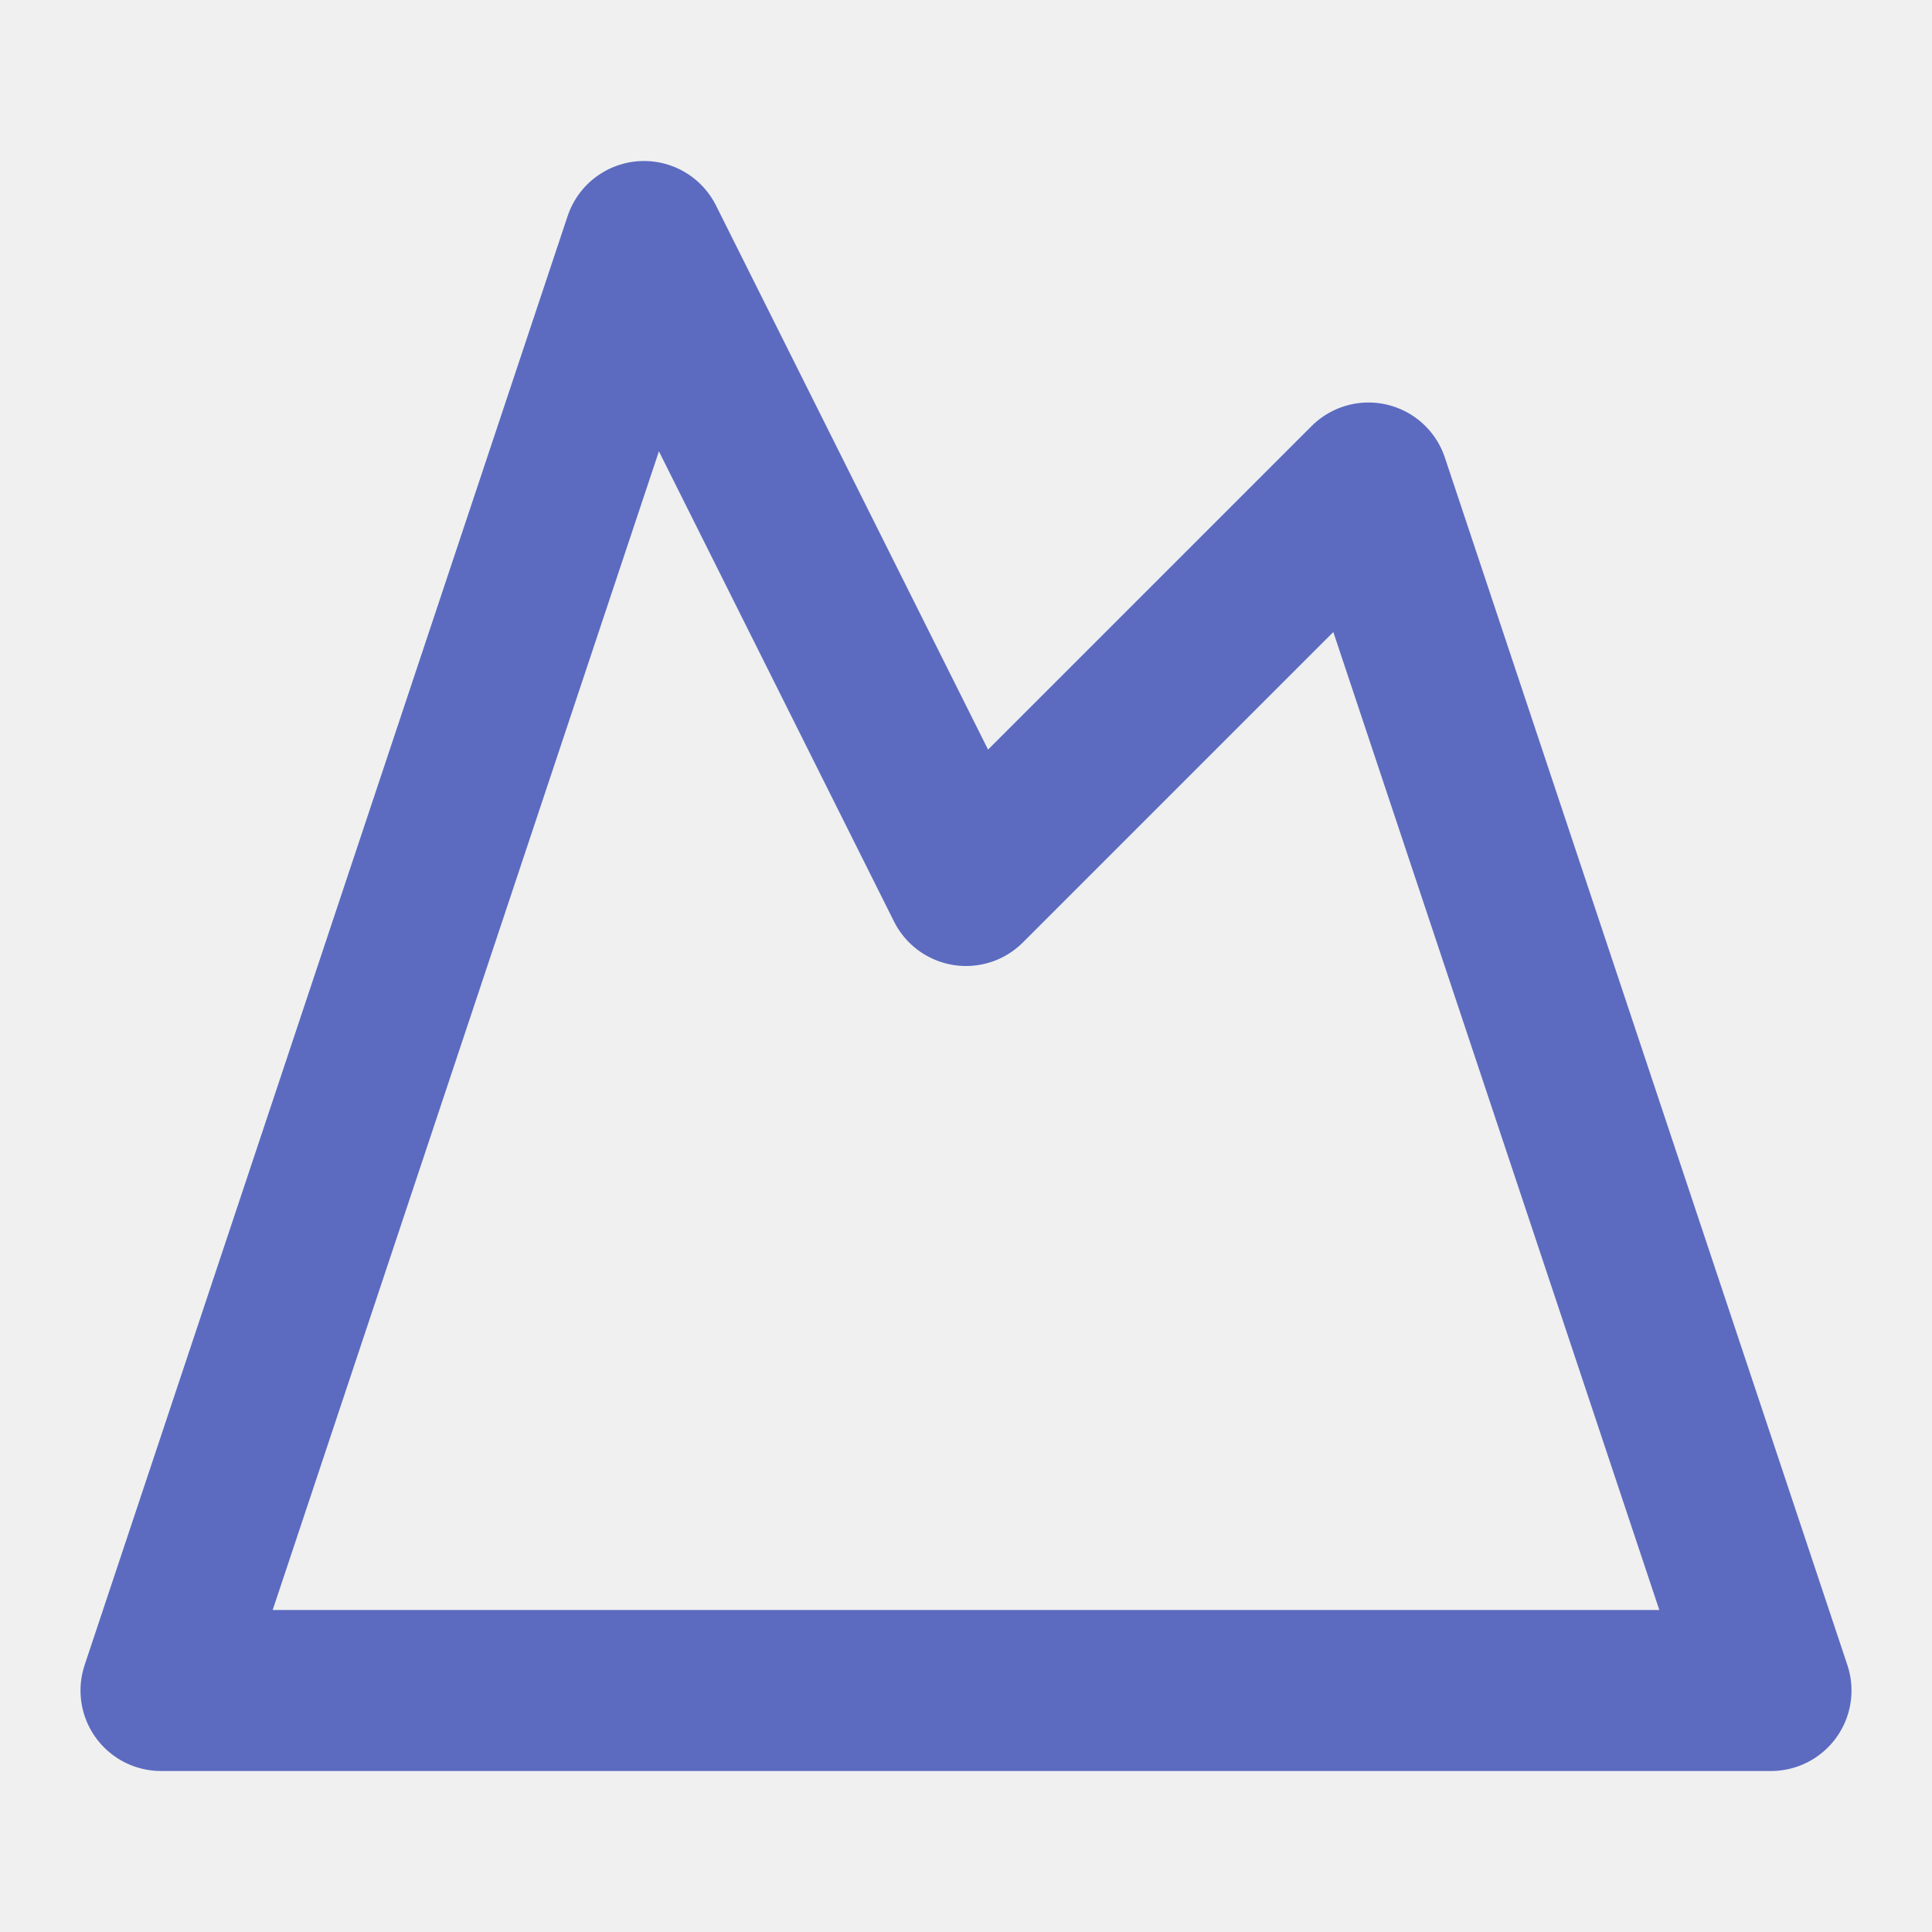
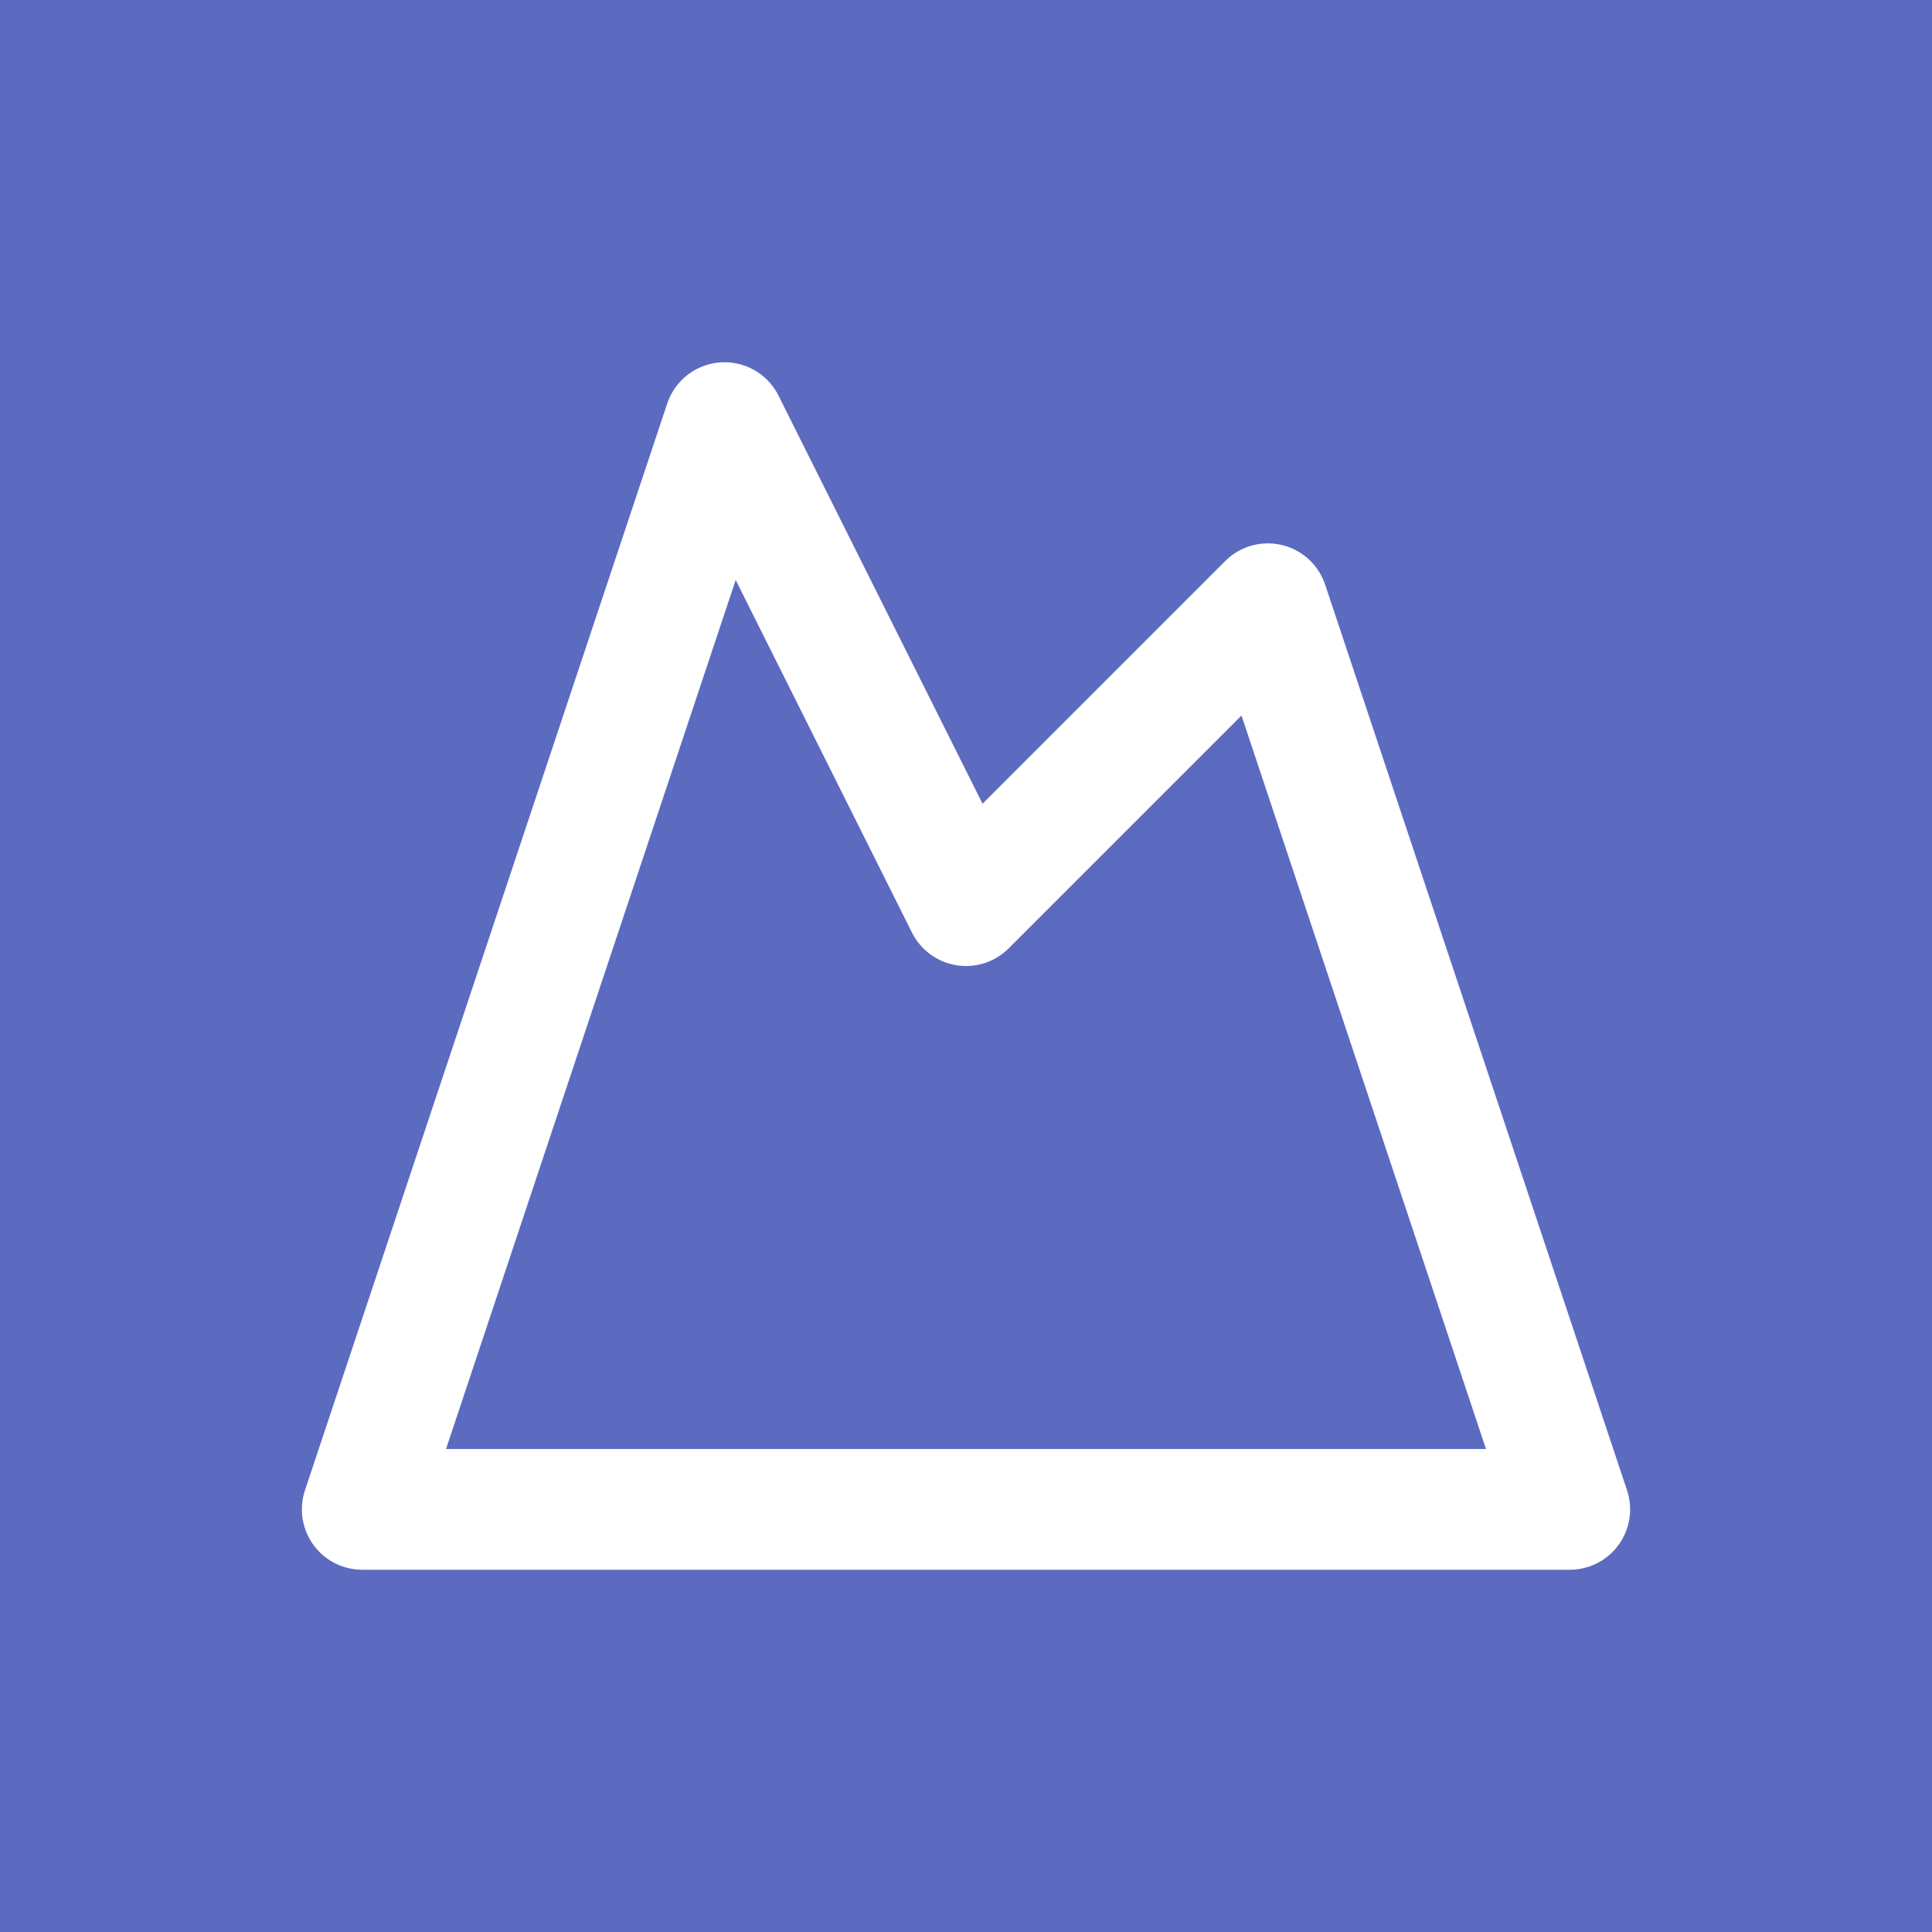
- <svg xmlns="http://www.w3.org/2000/svg" width="40" height="40" viewBox="0 0 24 24" fill="none" stroke="#5C6BC0" stroke-width="2" stroke-linecap="round" stroke-linejoin="round">
-   <path d="m8 3 4 8 5-5 5 15H2L8 3z" />
+ <svg xmlns="http://www.w3.org/2000/svg" width="512" height="512" viewBox="0 0 32 32">
+   <rect width="32" height="32" fill="#5C6BC0" />
+   <path d="m8 3 4 8 5-5 5 15H2L8 3z" transform="translate(4 4)" fill="none" stroke="#FFFFFF" stroke-width="2" stroke-linecap="round" stroke-linejoin="round" />
</svg>
